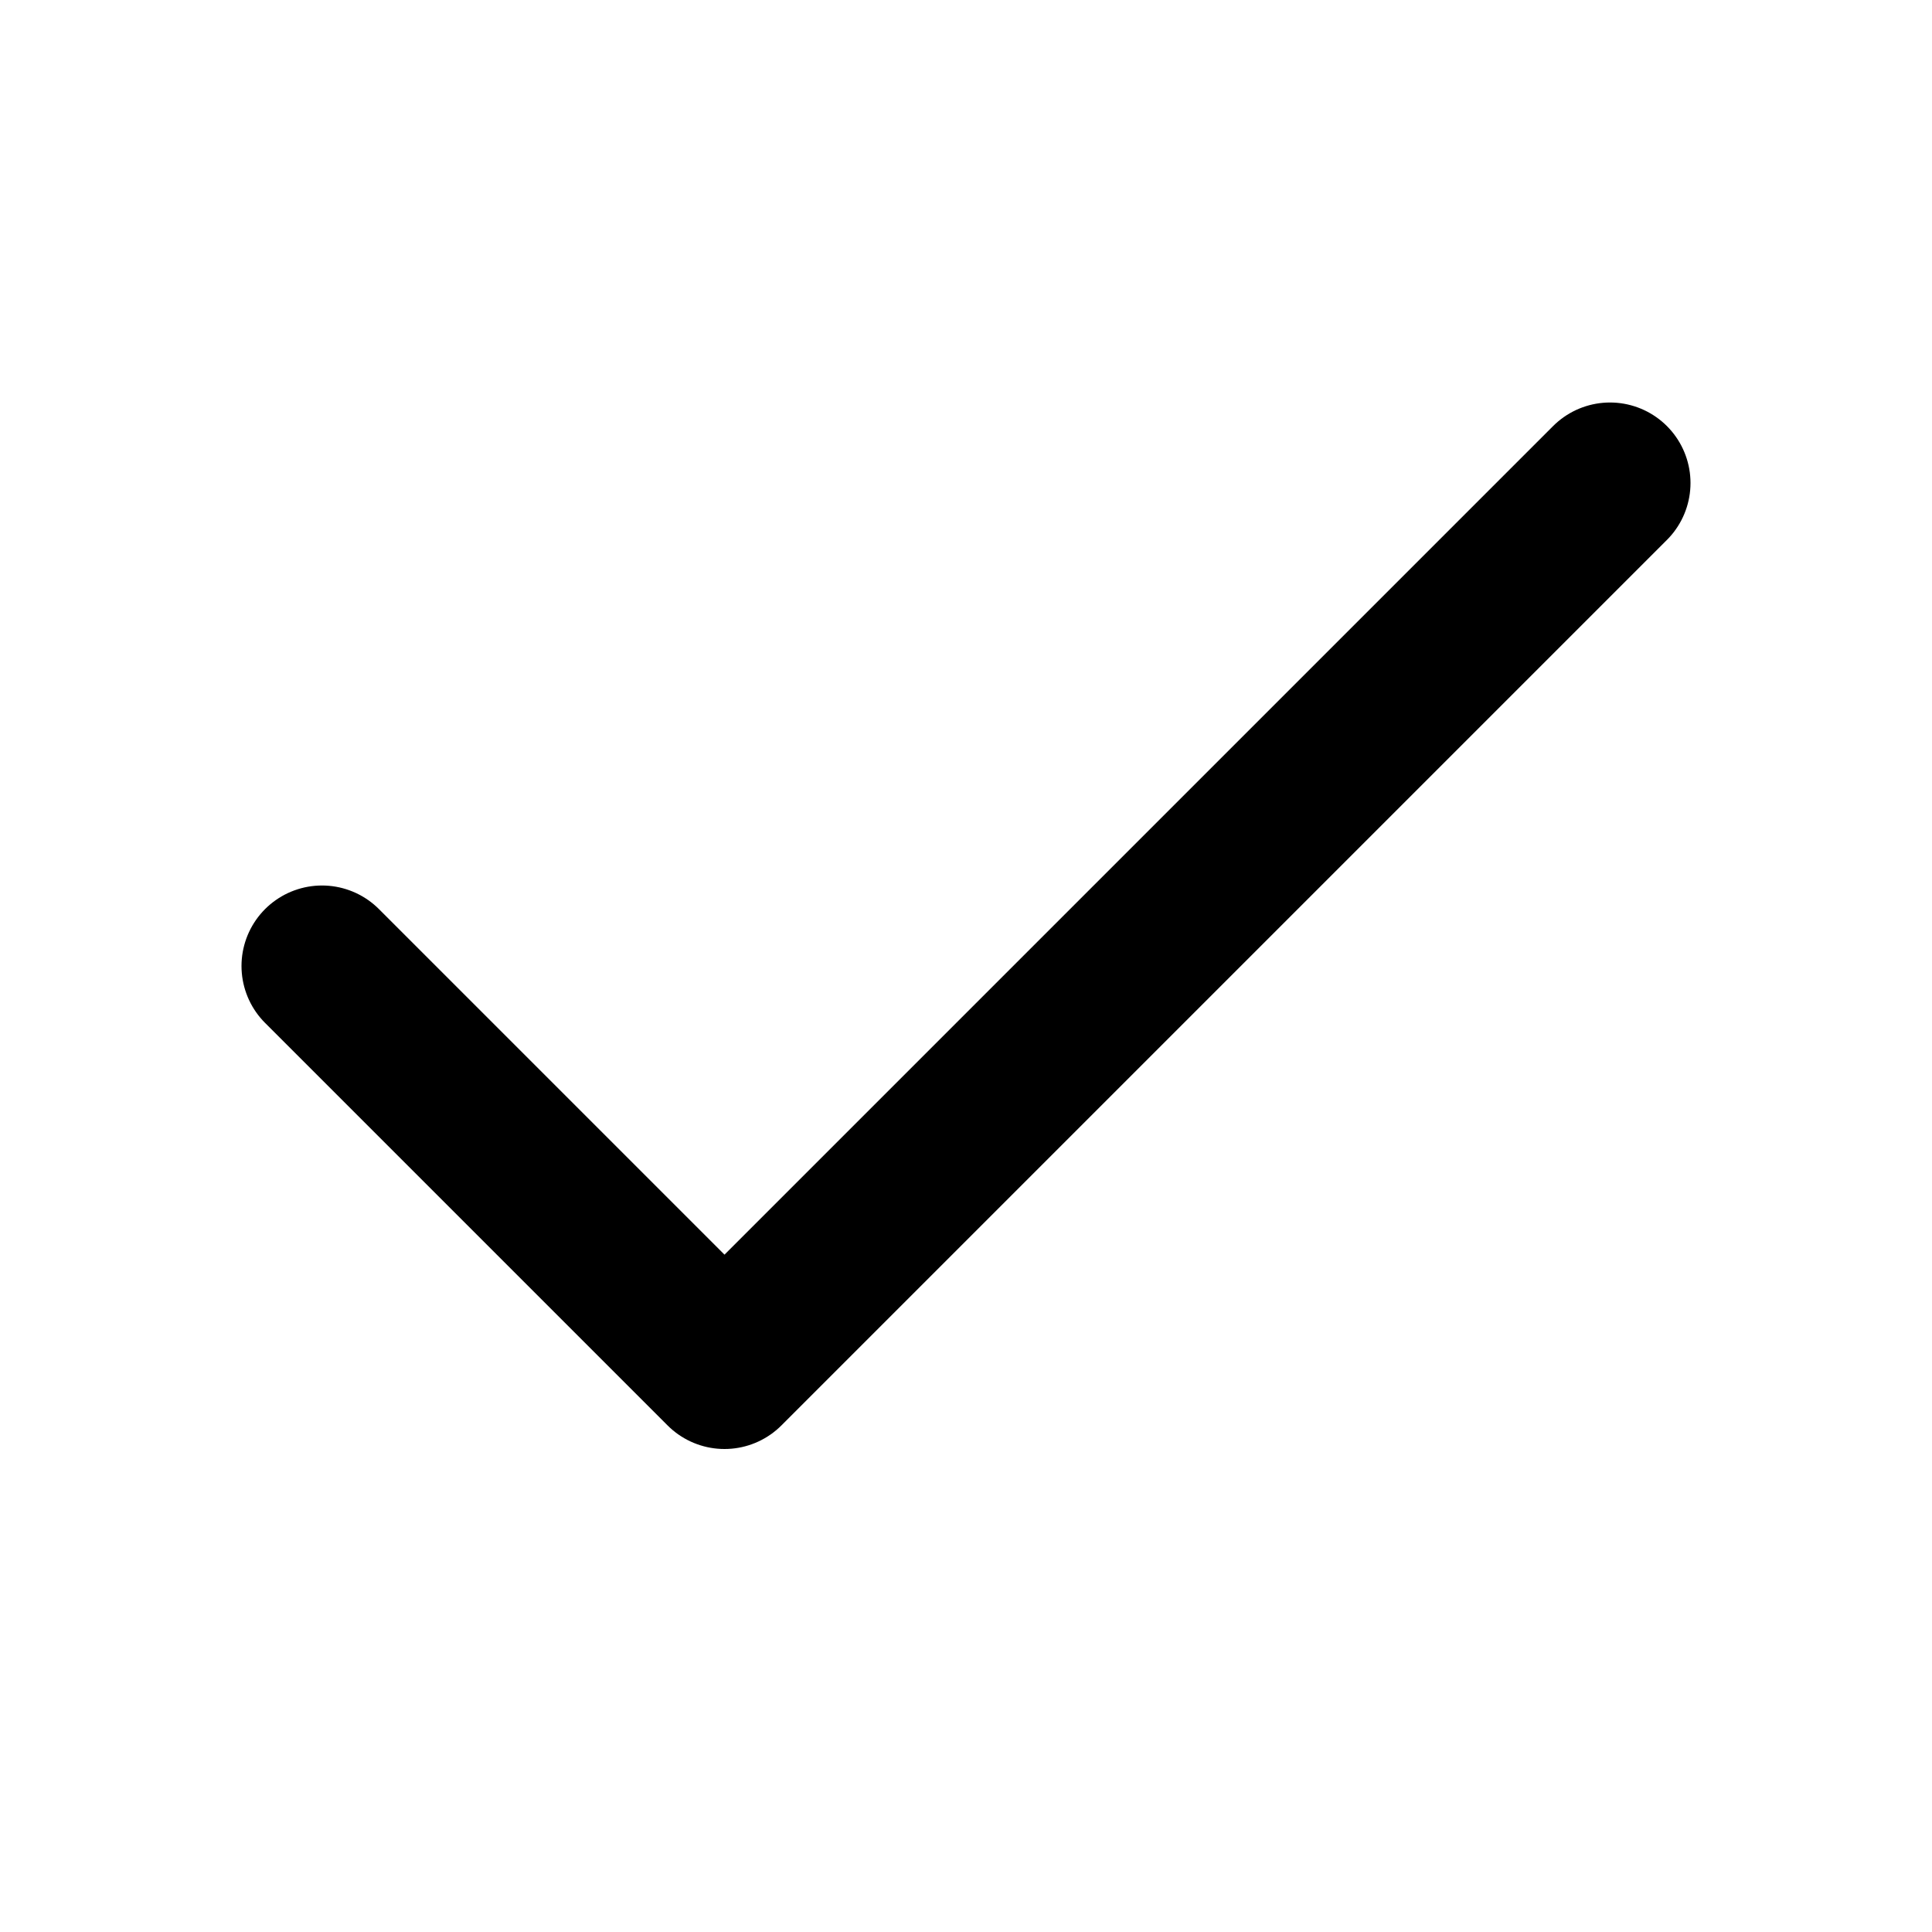
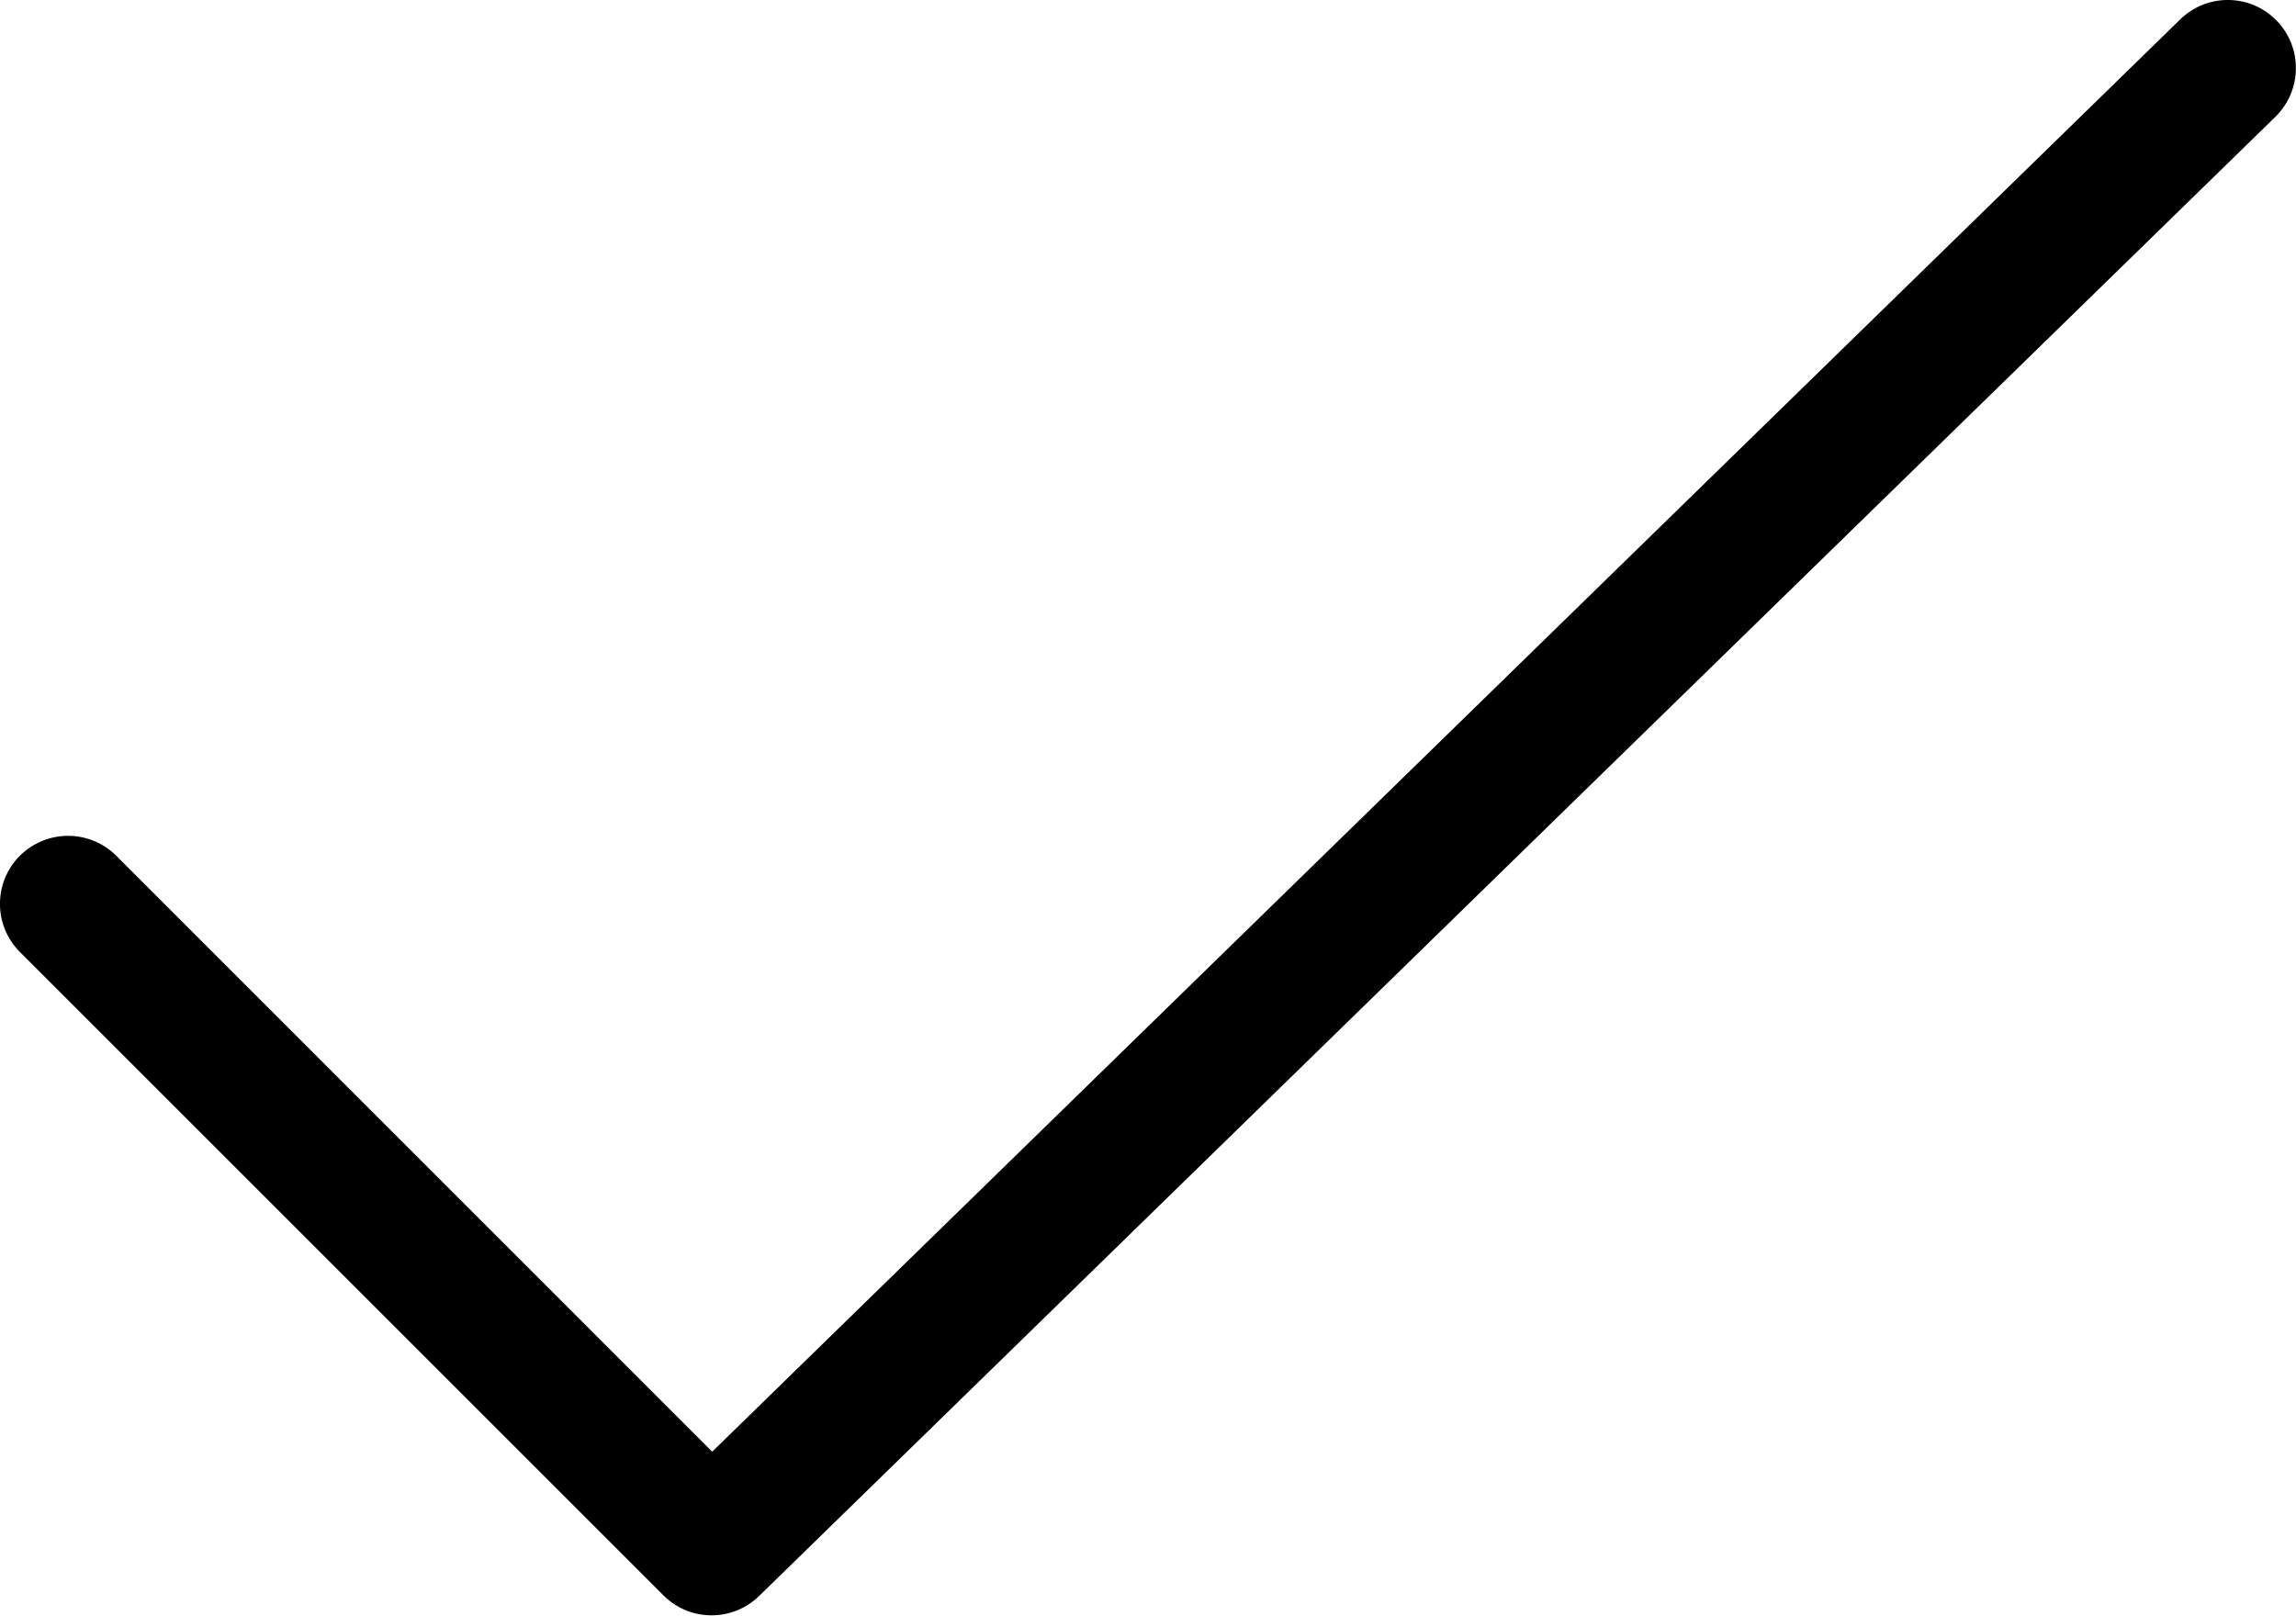
- <svg xmlns="http://www.w3.org/2000/svg" width="24" height="24" viewBox="0 0 24 24" fill="none">
-   <path d="M4 12L9 17L20 6" stroke="currentColor" stroke-width="2" stroke-linecap="round" stroke-linejoin="round" />
+ <svg xmlns="http://www.w3.org/2000/svg" preserveAspectRatio="xMidYMid meet" width="100%" height="100%" overflow="visible" viewBox="0 0 16.867 11.869" fill="none">
+   <path id="Square (Stroke)" fill-rule="evenodd" clip-rule="evenodd" d="M16.724 0.151C16.917 0.348 16.913 0.665 16.716 0.858L5.577 11.727C5.381 11.918 5.068 11.917 4.874 11.723L0.146 6.995C-0.049 6.8 -0.049 6.483 0.146 6.288C0.342 6.093 0.658 6.093 0.854 6.288L5.232 10.667L16.017 0.142C16.215 -0.051 16.532 -0.047 16.724 0.151Z" fill="currentColor" />
</svg>
